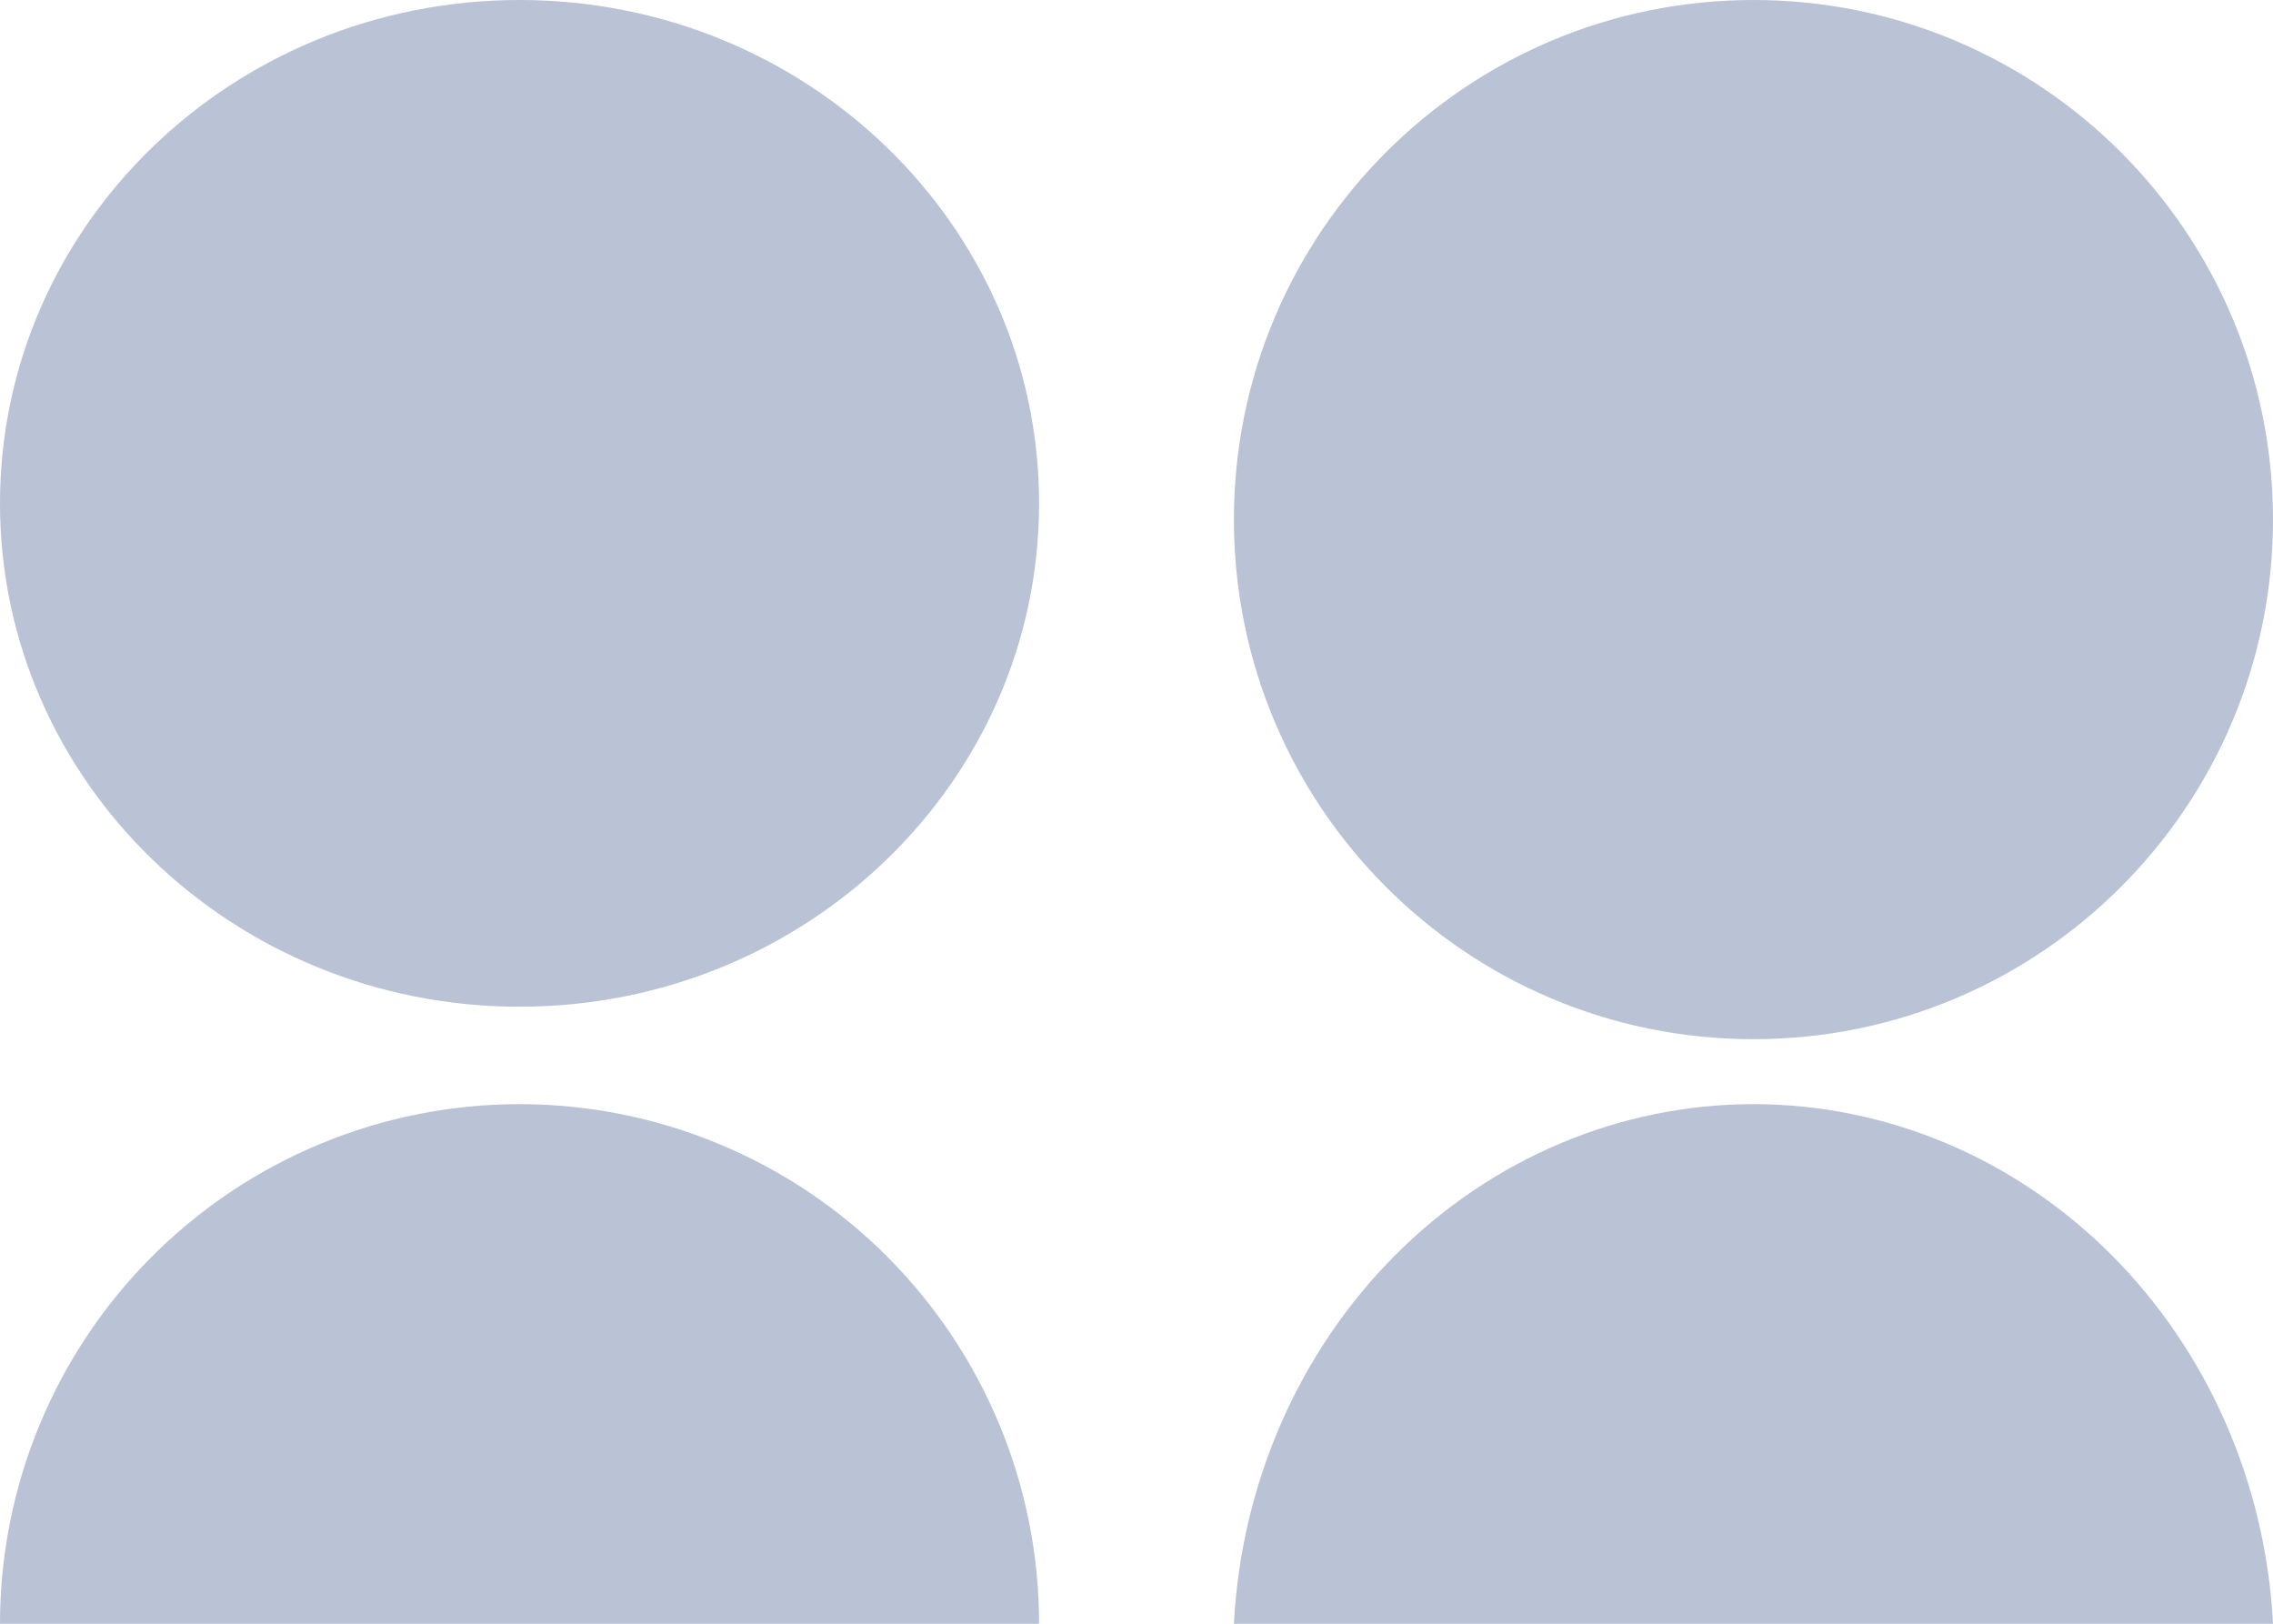
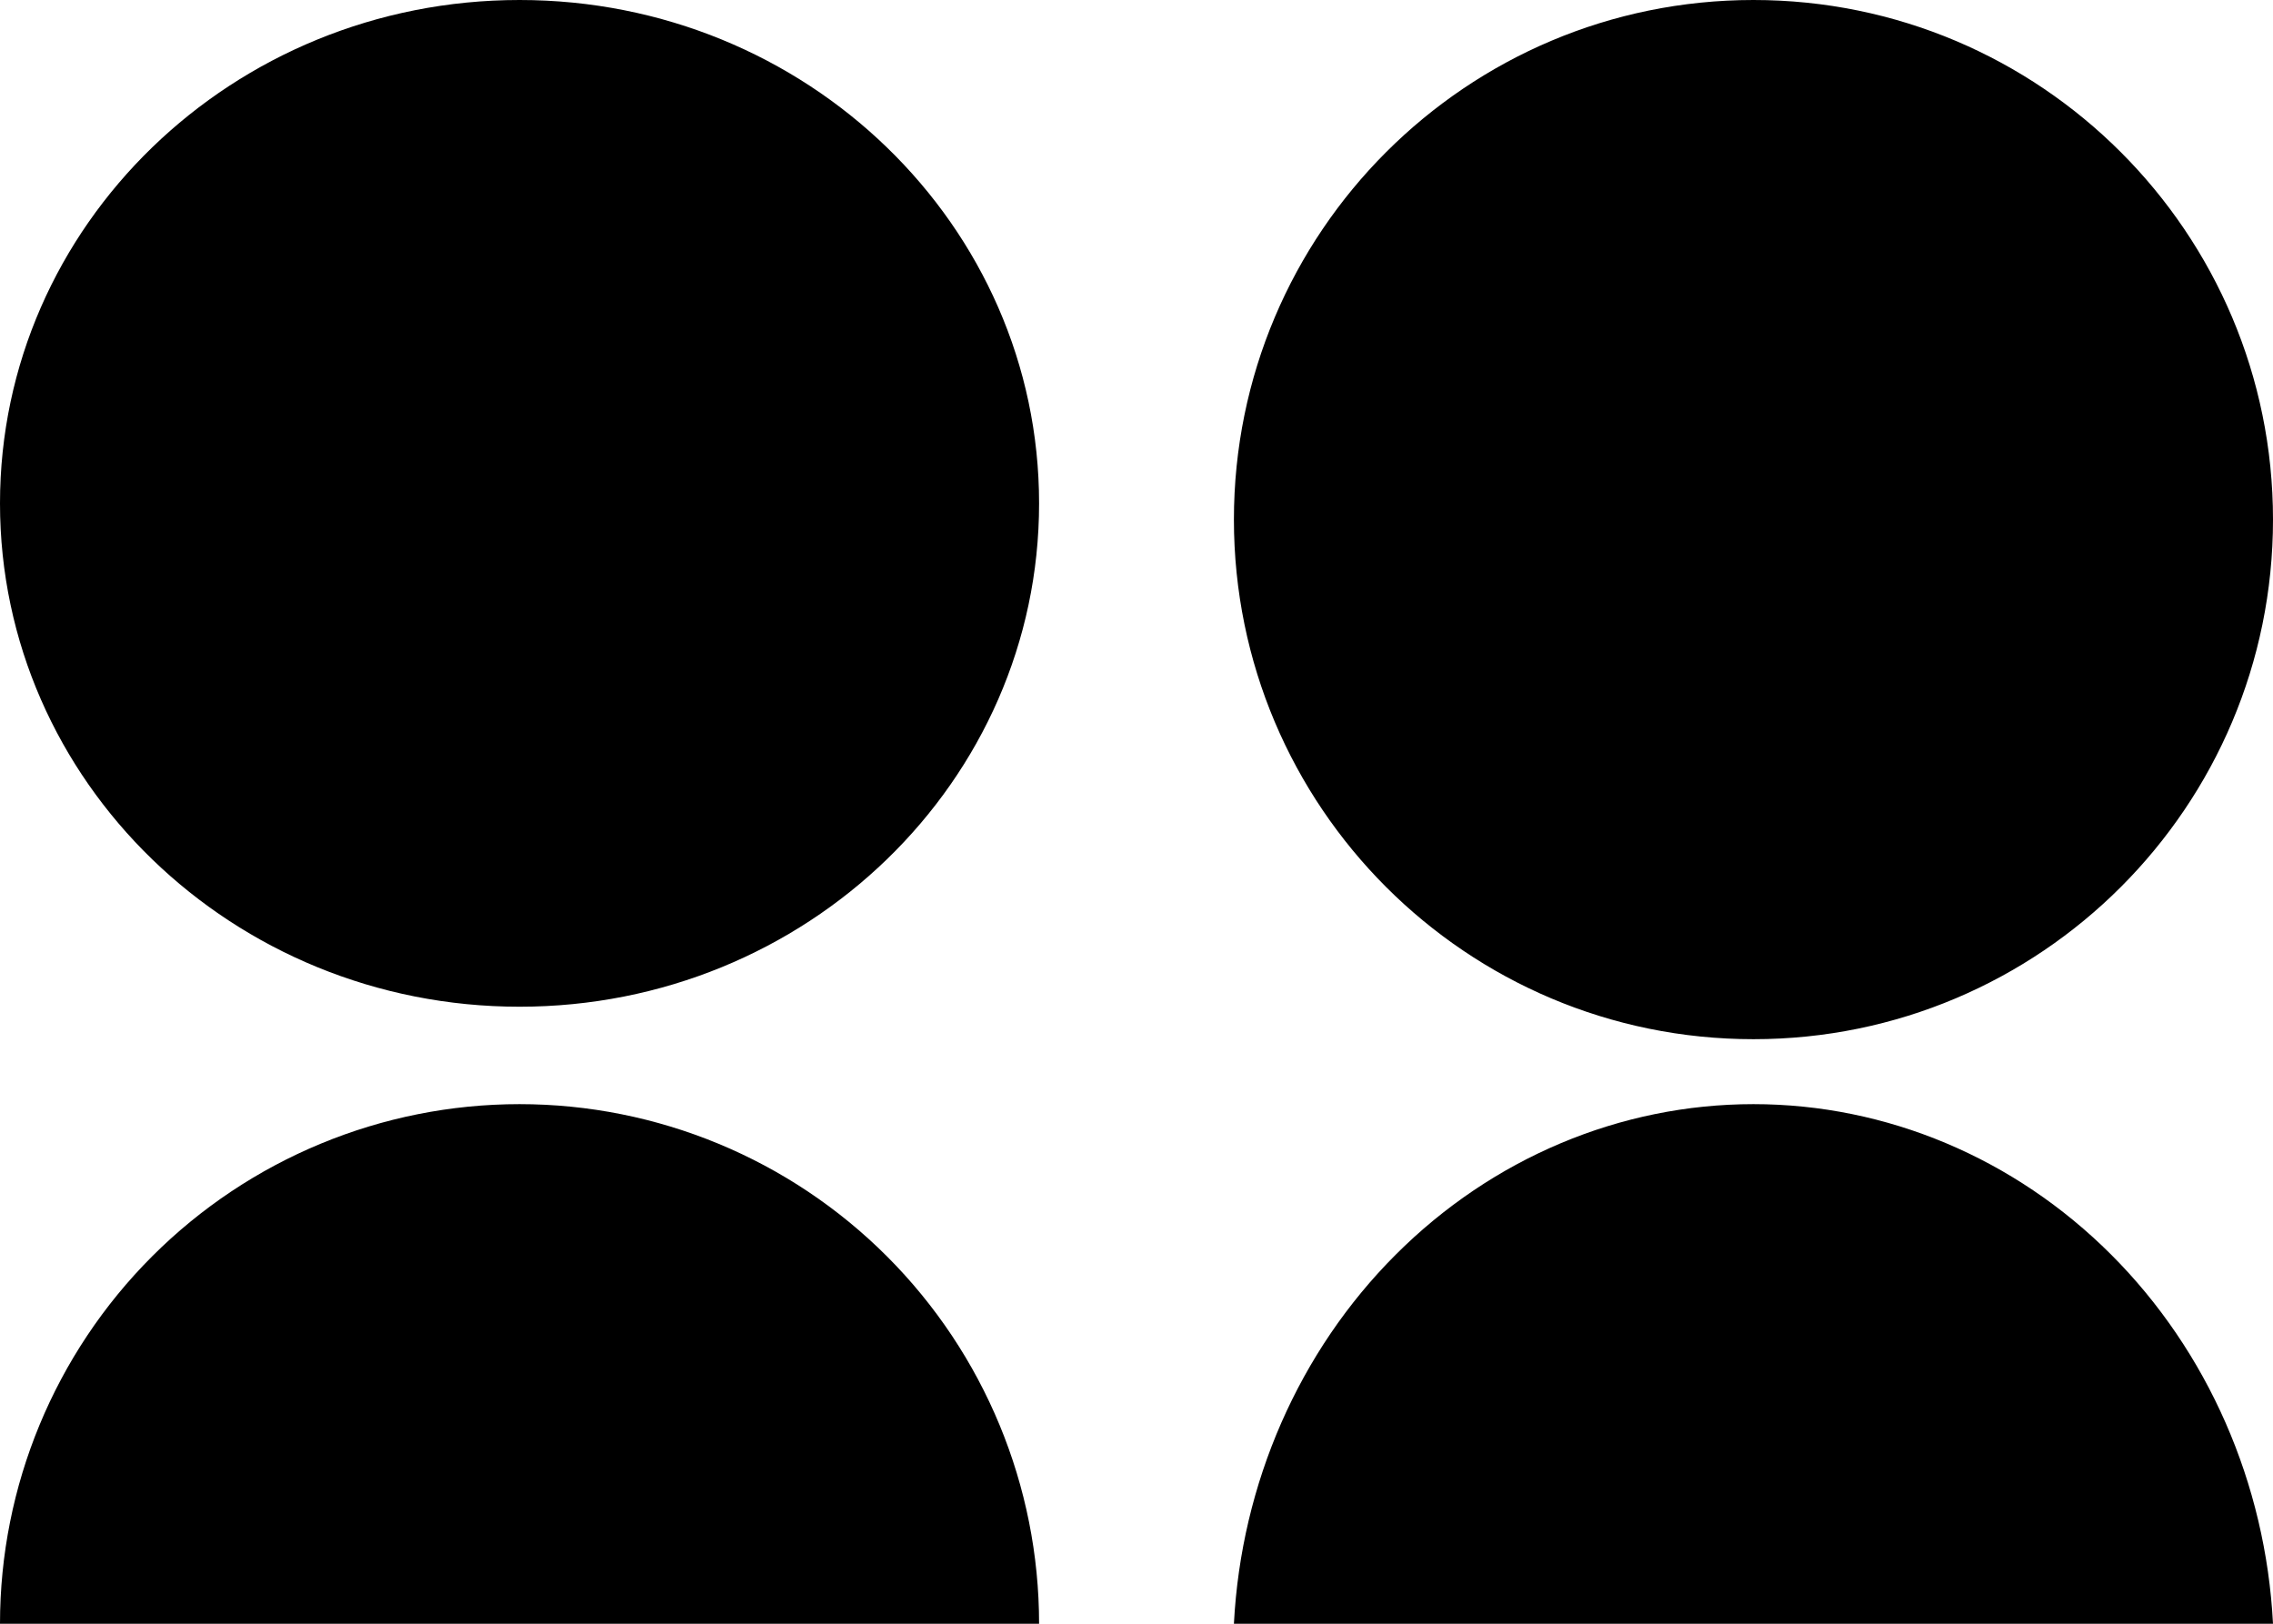
- <svg xmlns="http://www.w3.org/2000/svg" viewBox="0 0 70 50" fill="none">
-   <path fill-rule="evenodd" clip-rule="evenodd" d="M32 15.5C32 24.06 24.837 31 16 31C7.163 31 0 24.06 0 15.5C0 6.94 7.163 0 16 0C24.837 0 32 6.94 32 15.5ZM70 16C70 24.837 62.837 32 54 32C45.163 32 38 24.837 38 16C38 7.163 45.163 0 54 0C62.837 0 70 7.163 70 16ZM70 50C69.776 45.678 67.993 41.611 65.017 38.635C62.041 35.659 58.098 34 54 34C49.901 34 45.959 35.659 42.983 38.635C40.007 41.611 38.224 45.678 38 50H70ZM27.314 38.686C30.314 41.687 32 45.757 32 50H0C0 45.757 1.686 41.687 4.686 38.686C7.687 35.686 11.757 34 16 34C20.244 34 24.313 35.686 27.314 38.686Z" fill="#153673" fill-opacity="0.3" />
+ <svg xmlns="http://www.w3.org/2000/svg" viewBox="0 0 70 50">
+   <path fill-rule="evenodd" clip-rule="evenodd" d="M32 15.5C32 24.06 24.837 31 16 31C7.163 31 0 24.06 0 15.5C0 6.94 7.163 0 16 0C24.837 0 32 6.94 32 15.5ZM70 16C70 24.837 62.837 32 54 32C45.163 32 38 24.837 38 16C38 7.163 45.163 0 54 0C62.837 0 70 7.163 70 16ZM70 50C69.776 45.678 67.993 41.611 65.017 38.635C62.041 35.659 58.098 34 54 34C49.901 34 45.959 35.659 42.983 38.635C40.007 41.611 38.224 45.678 38 50H70ZM27.314 38.686C30.314 41.687 32 45.757 32 50H0C0 45.757 1.686 41.687 4.686 38.686C7.687 35.686 11.757 34 16 34C20.244 34 24.313 35.686 27.314 38.686Z" fill="currentColor" />
</svg>
